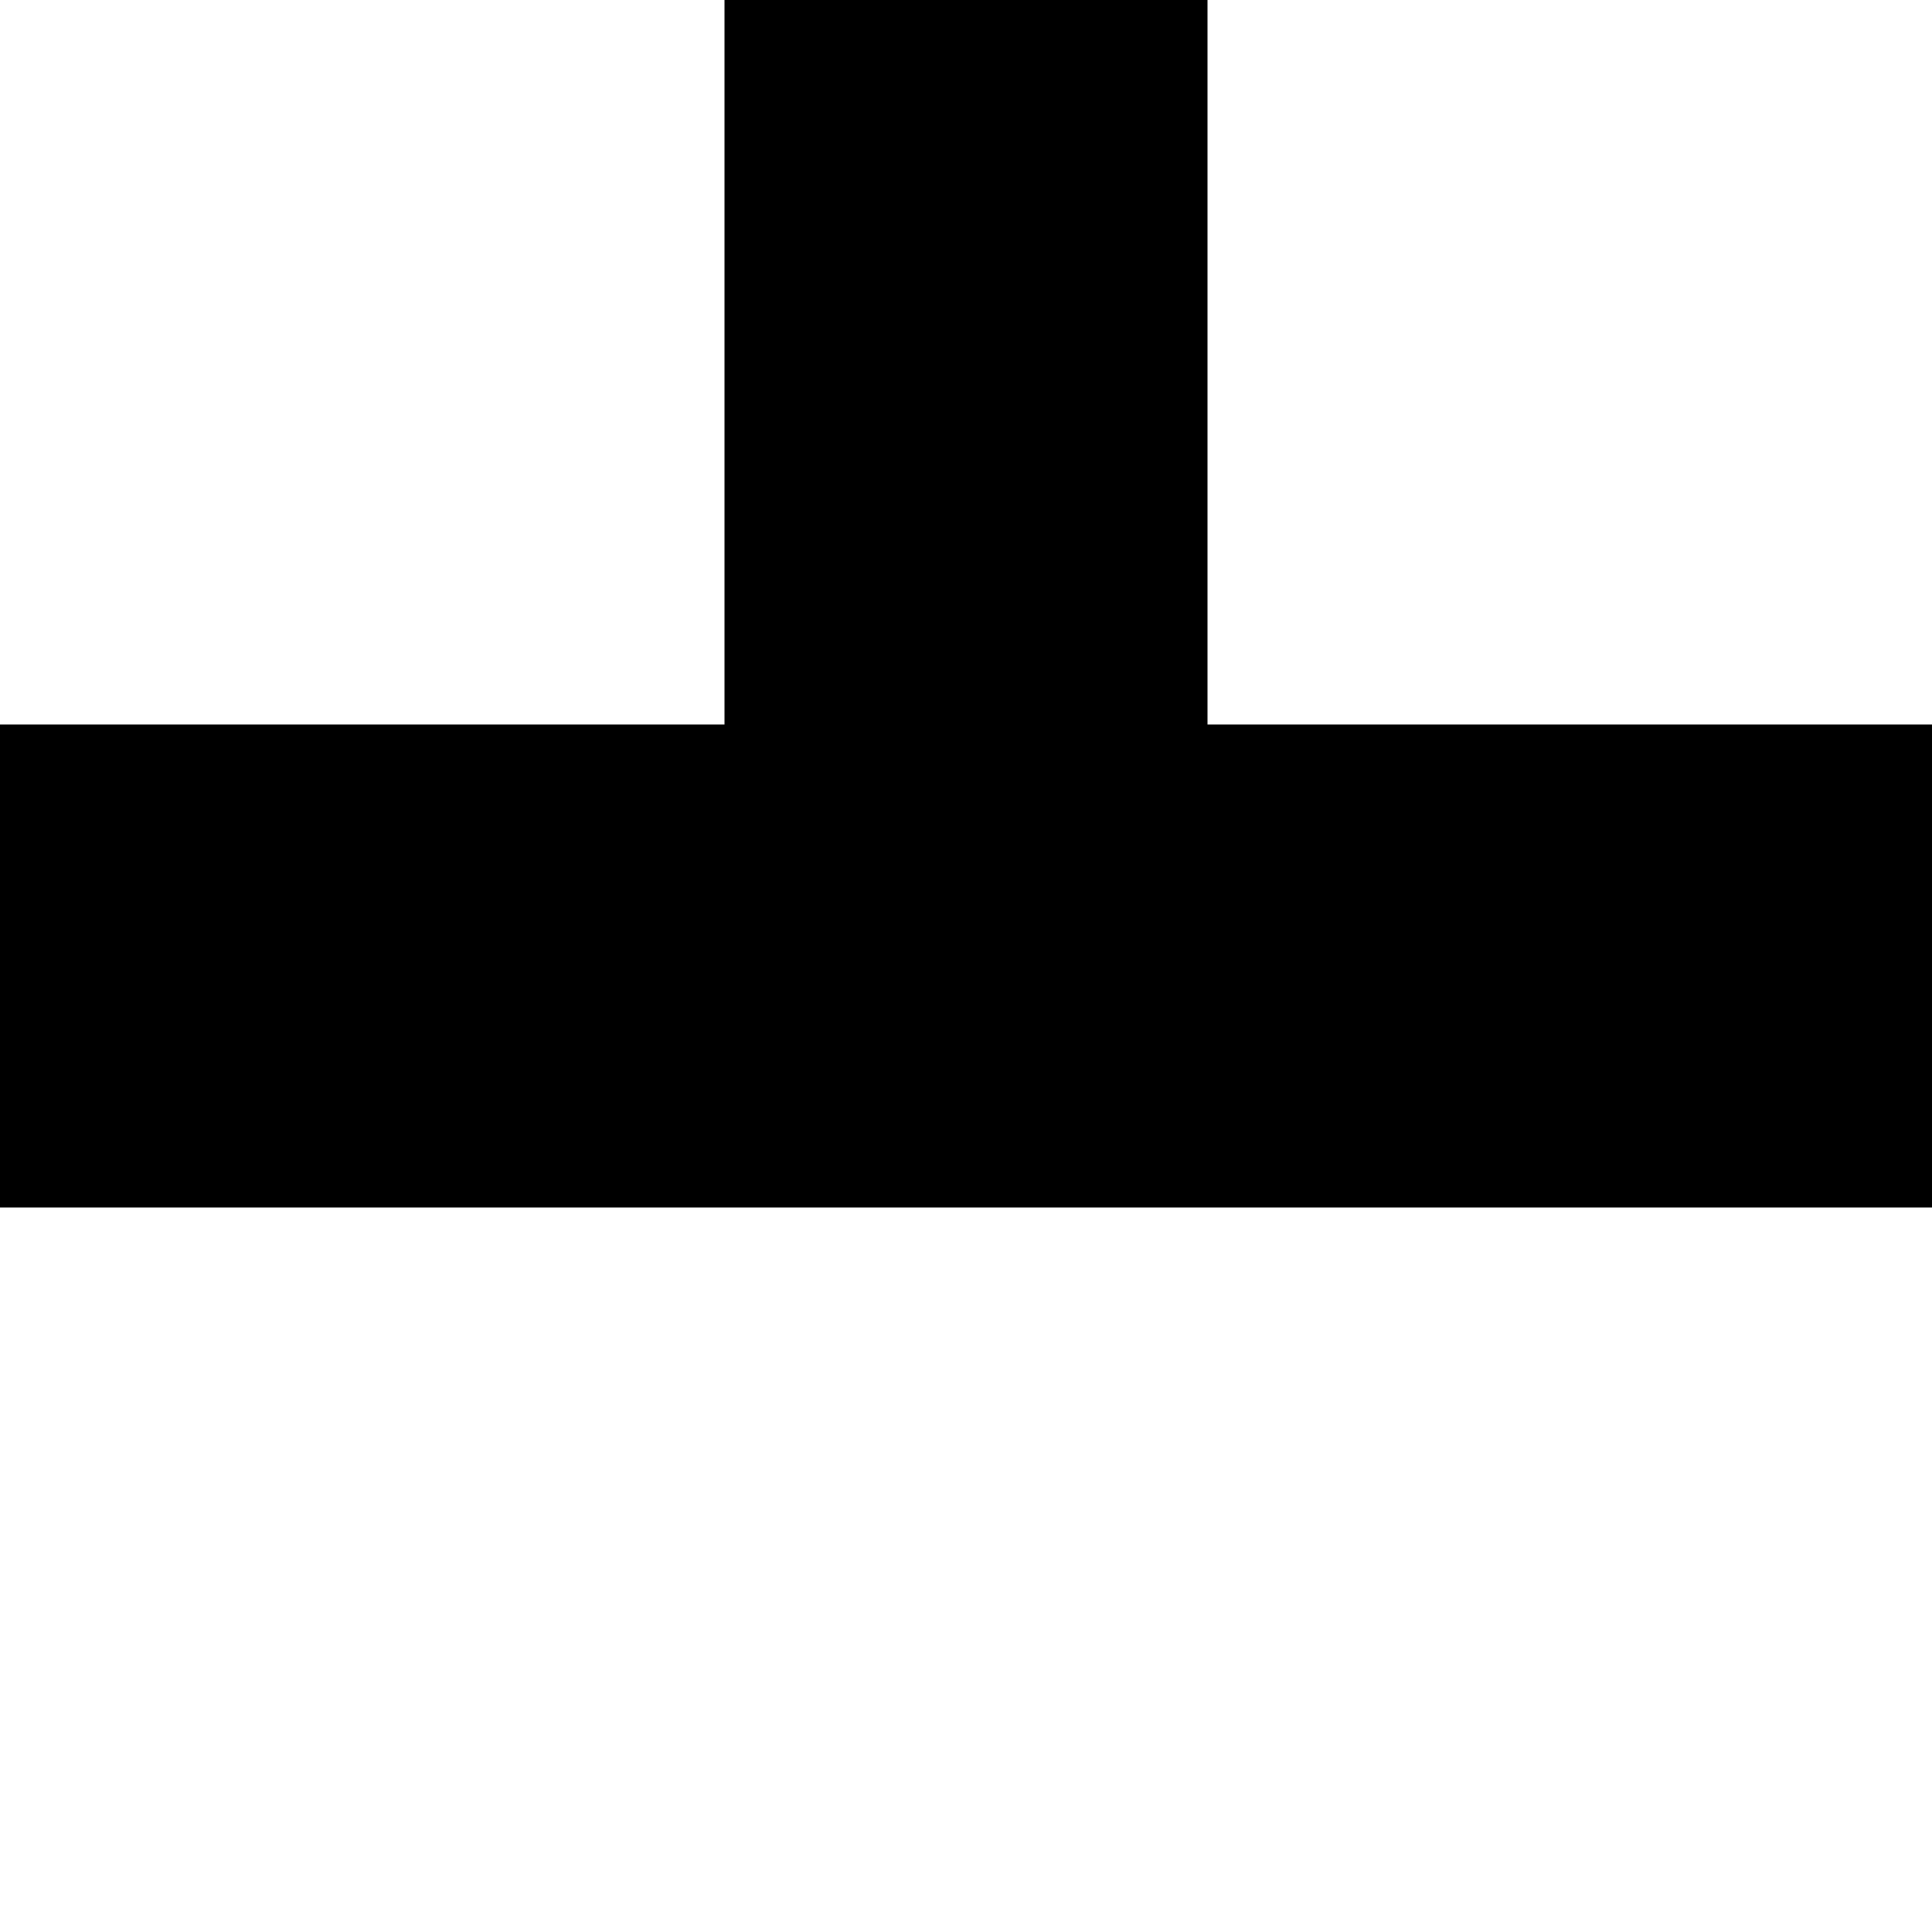
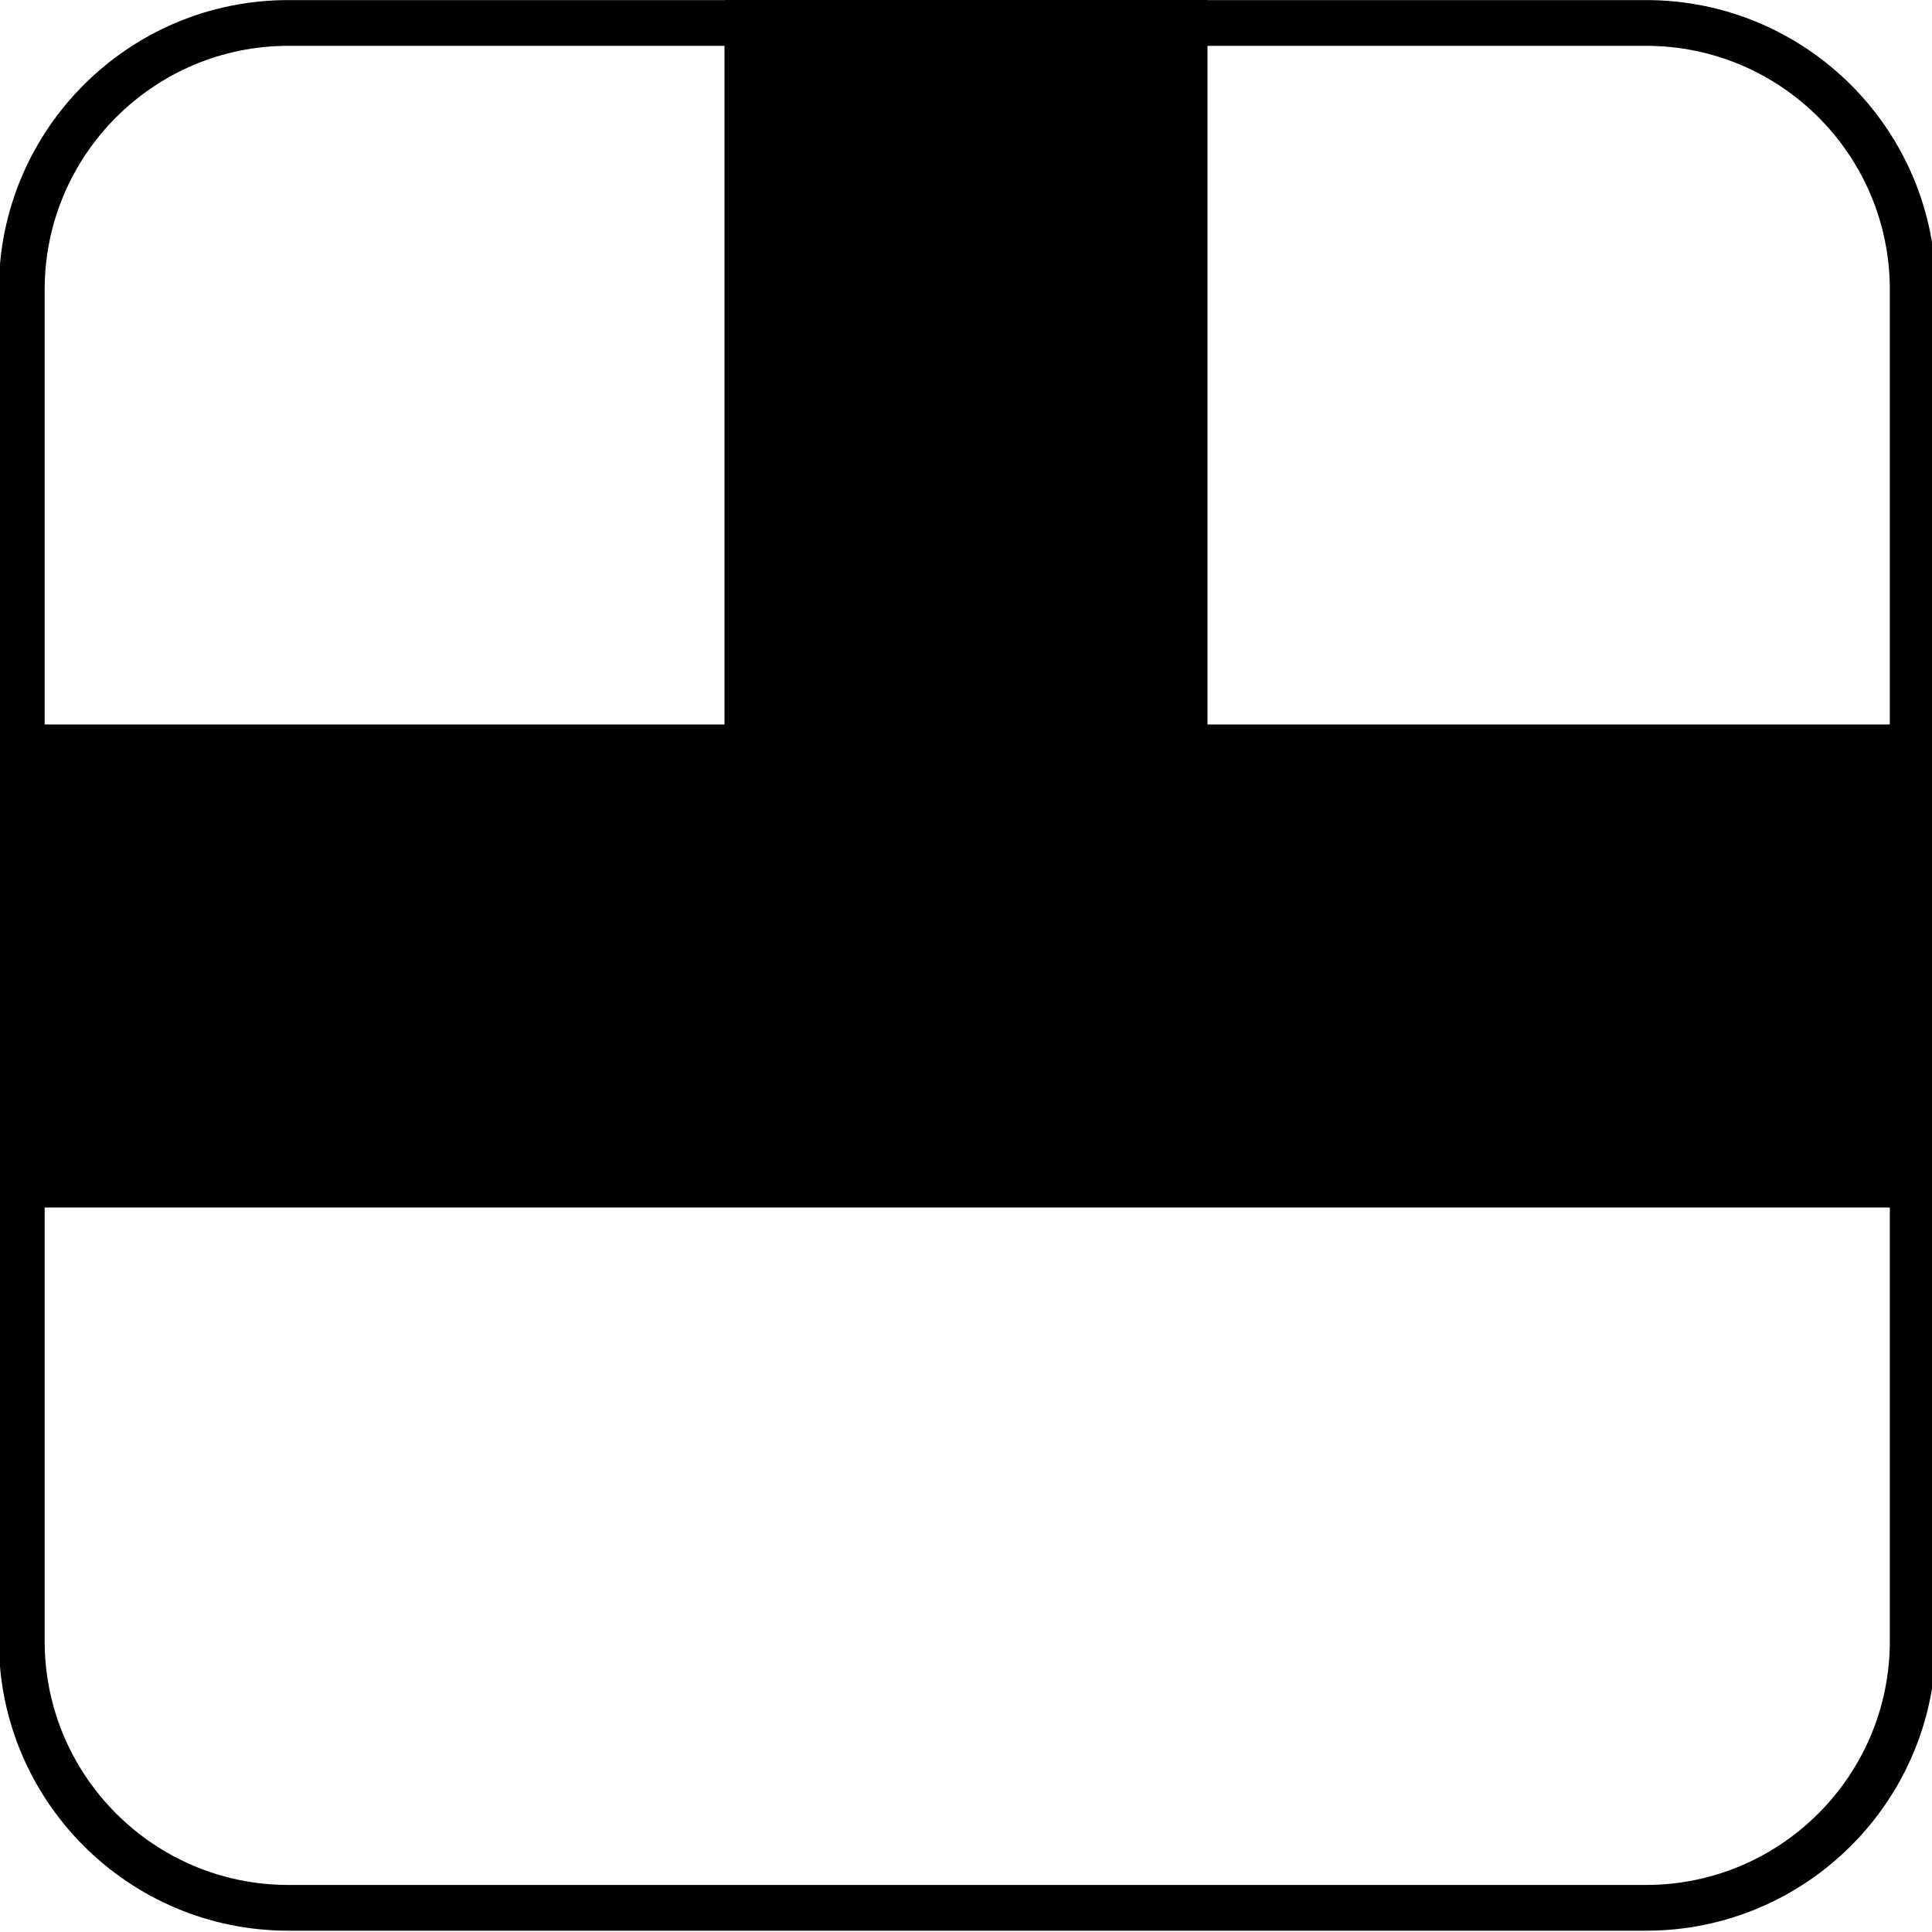
<svg xmlns="http://www.w3.org/2000/svg" width="100%" height="100%" viewBox="0 0 8 8" version="1.1" xml:space="preserve" style="fill-rule:evenodd;clip-rule:evenodd;stroke-linejoin:round;stroke-miterlimit:2;">
  <g transform="matrix(-6.12323e-17,-1,1,-6.12323e-17,4.44089e-16,8)">
    <path d="M3,8L3,0L5,0L5,3L8,3L8,5L5,5L5,8L3,8Z" />
+     <g transform="matrix(-6.5949e-17,1.07703,-1.05814,-6.47923e-17,8.02187,-0.0218661)">
+       <path d="M7.463,1.154L7.463,6.443C7.463,7.068 6.964,7.576 6.349,7.576L1.129,7.576C0.514,7.576 0.016,7.068 0.016,6.443L0.016,1.154C0.016,0.529 0.514,0.021 1.129,0.021L6.349,0.021C6.964,0.021 7.463,0.529 7.463,1.154ZM7.286,1.154C7.286,0.627 6.866,0.2 6.349,0.2L1.129,0.2C0.612,0.2 0.192,0.628 0.192,1.154L0.192,6.443C0.192,6.969 0.612,7.397 1.129,7.397L6.349,7.397C6.866,7.397 7.286,6.969 7.286,6.443L7.286,1.154Z" />
+     </g>
  </g>
</svg>
